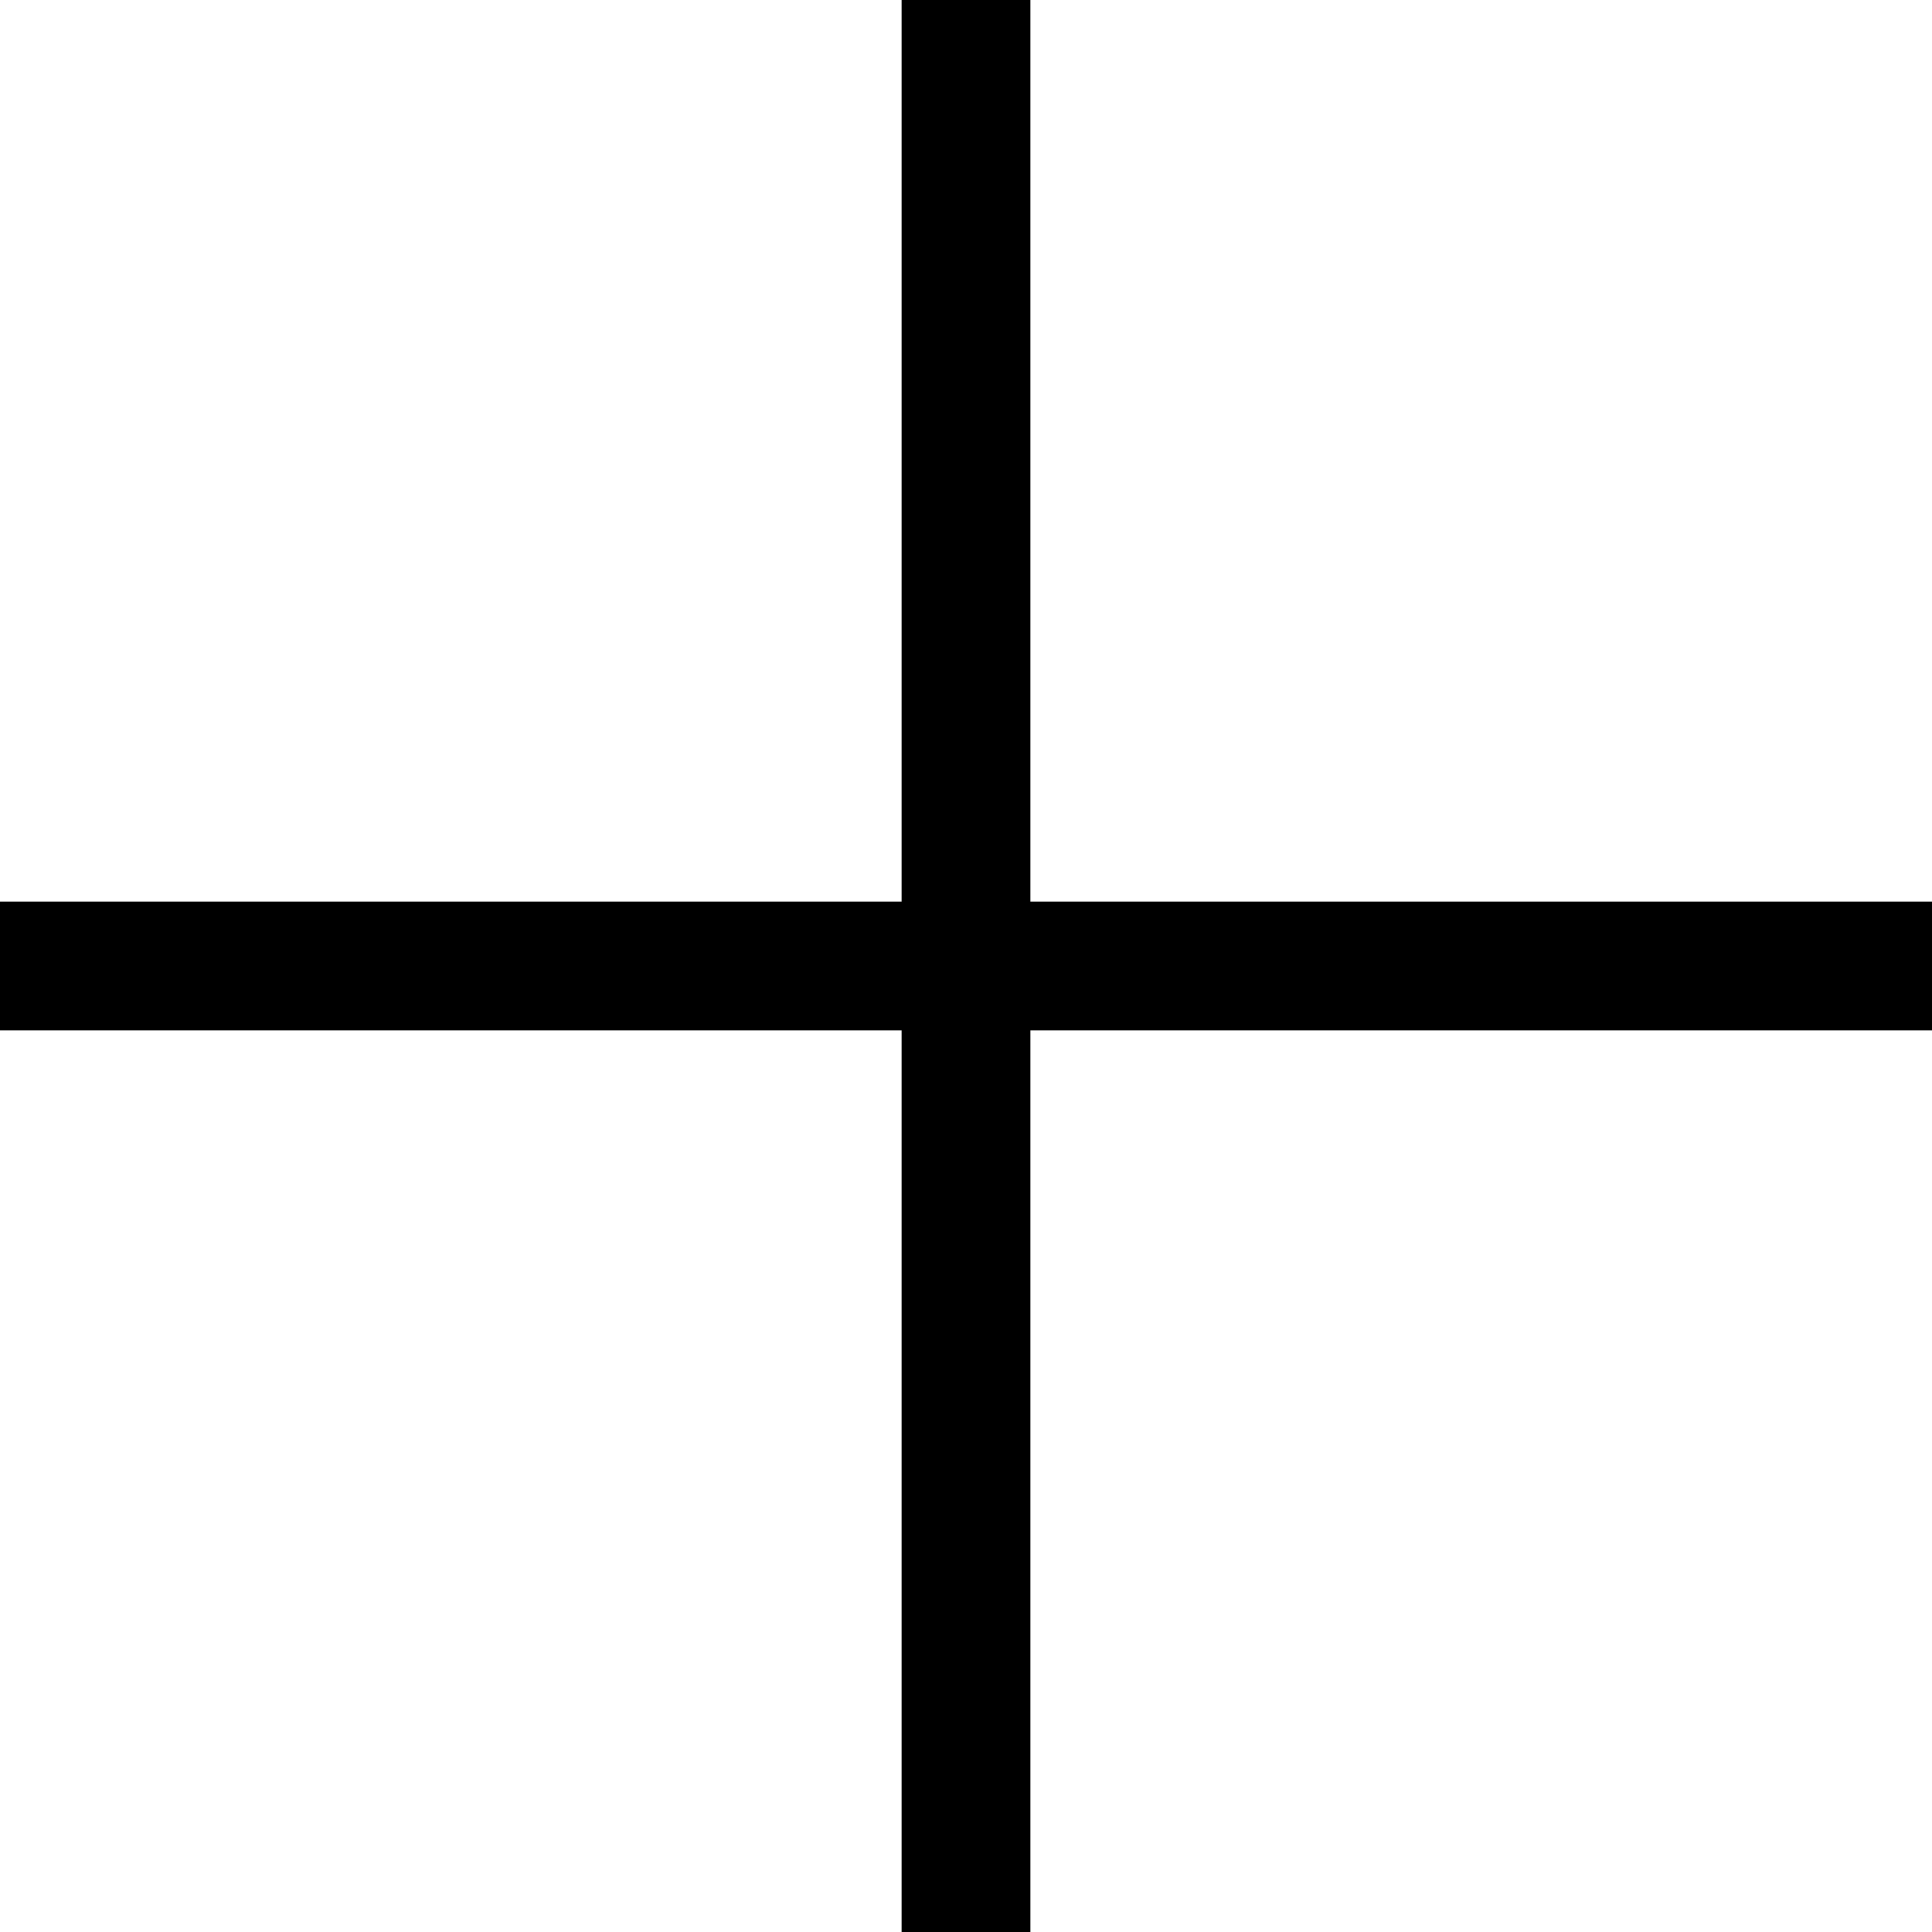
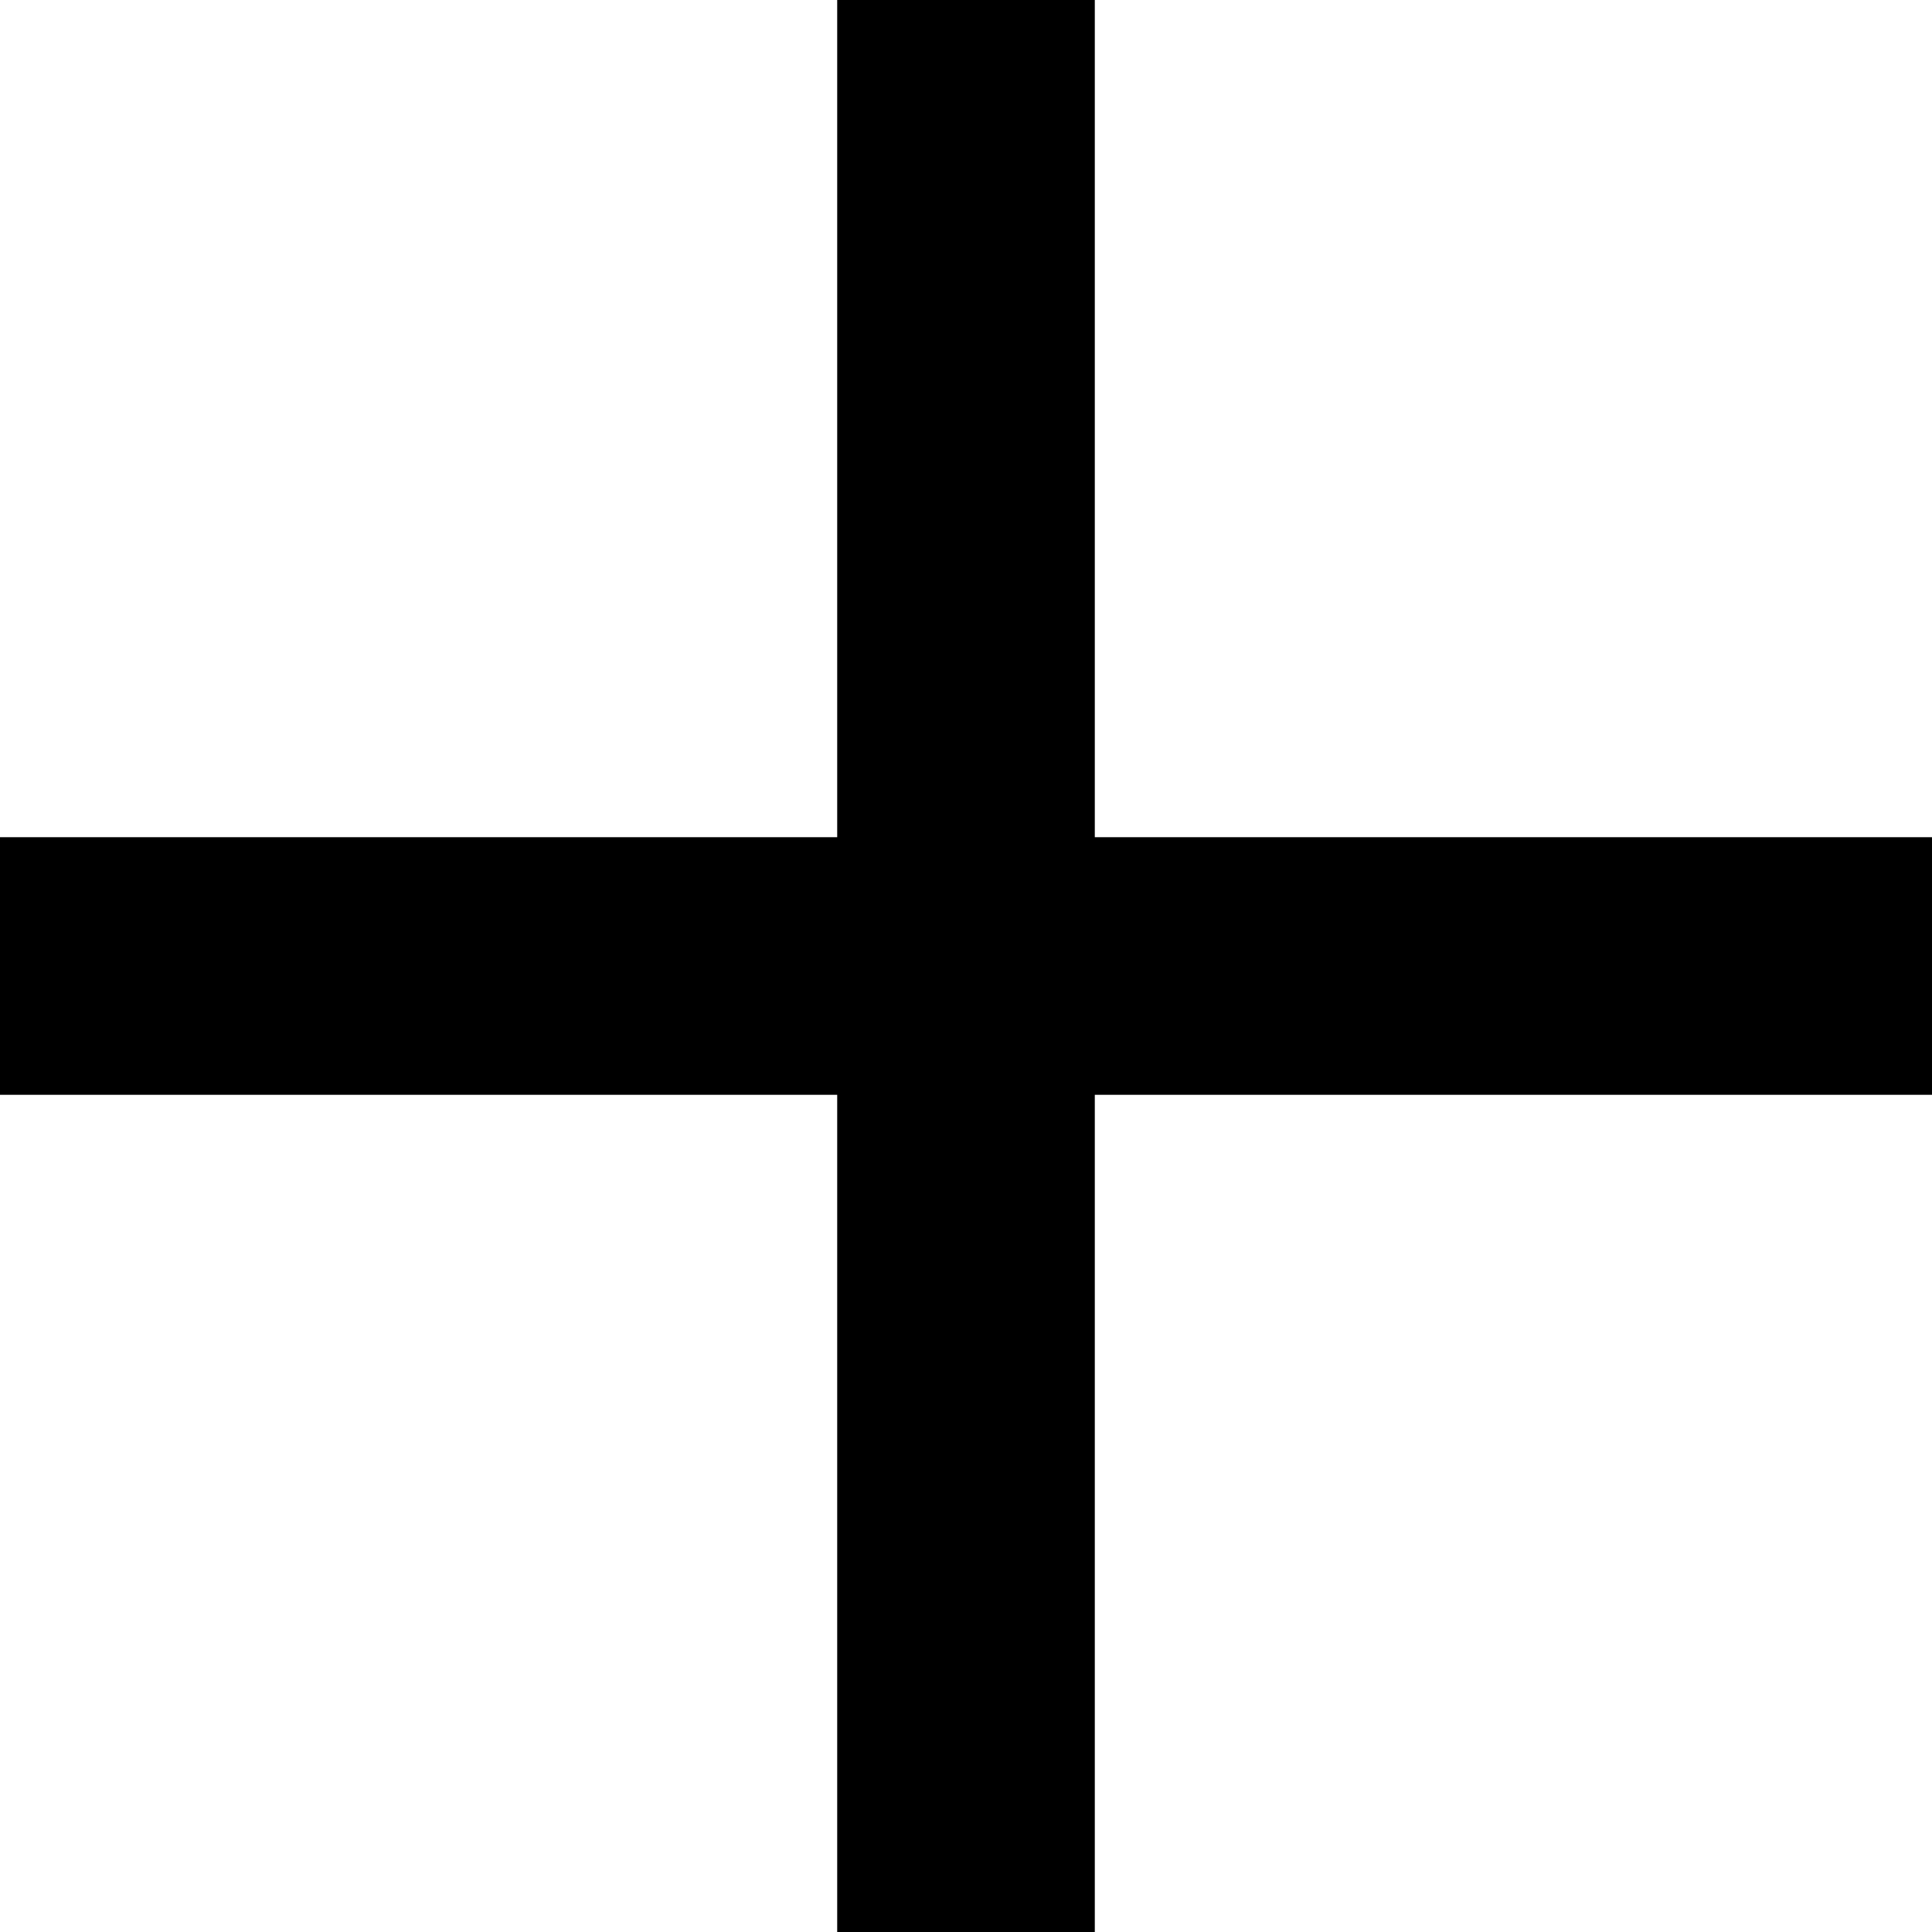
<svg xmlns="http://www.w3.org/2000/svg" version="1.1" id="Layer_1" x="0px" y="0px" viewBox="0 0 15 15" style="enable-background:new 0 0 15 15;" xml:space="preserve">
  <style type="text/css">
- 	.st0{fill:none;stroke:#000000;}
+ 	.st0{fill:none;stroke:#000000;stroke-width:2;}
</style>
  <g>
    <line id="Line_9" class="st0" x1="0" y1="7.5" x2="15" y2="7.5" />
    <line id="Line_10" class="st0" x1="7.5" y1="0" x2="7.5" y2="15" />
  </g>
</svg>
